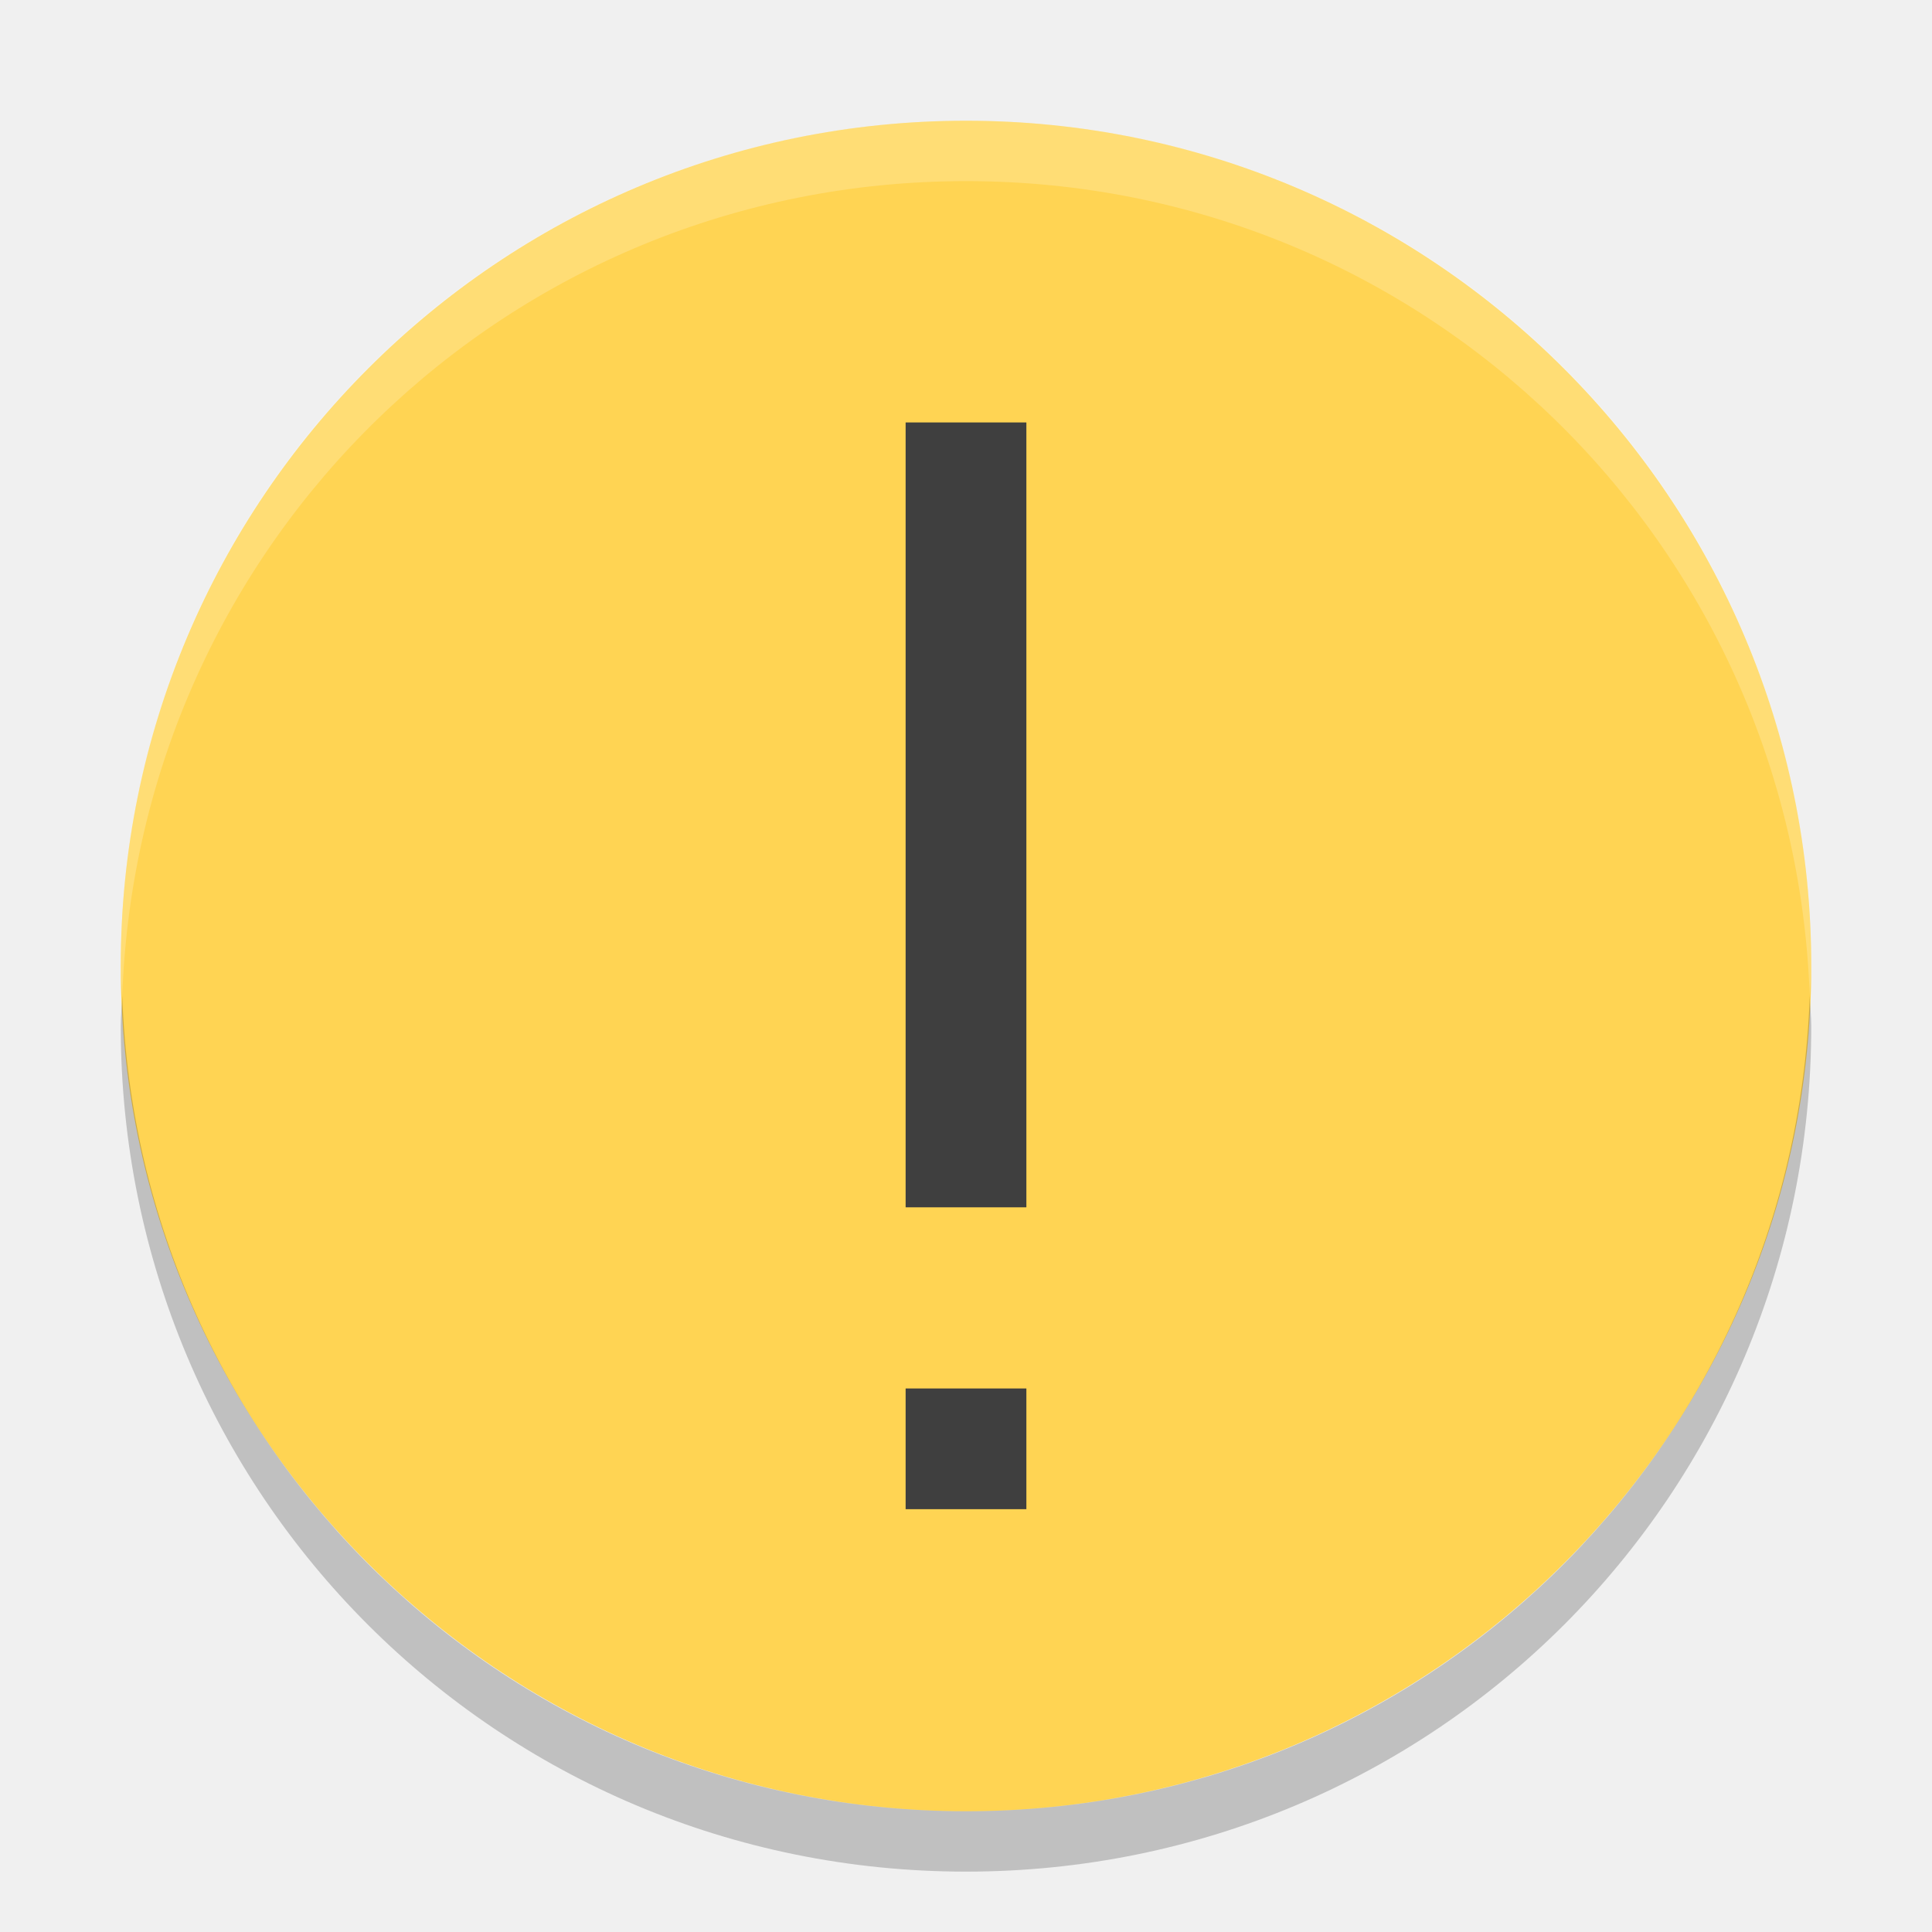
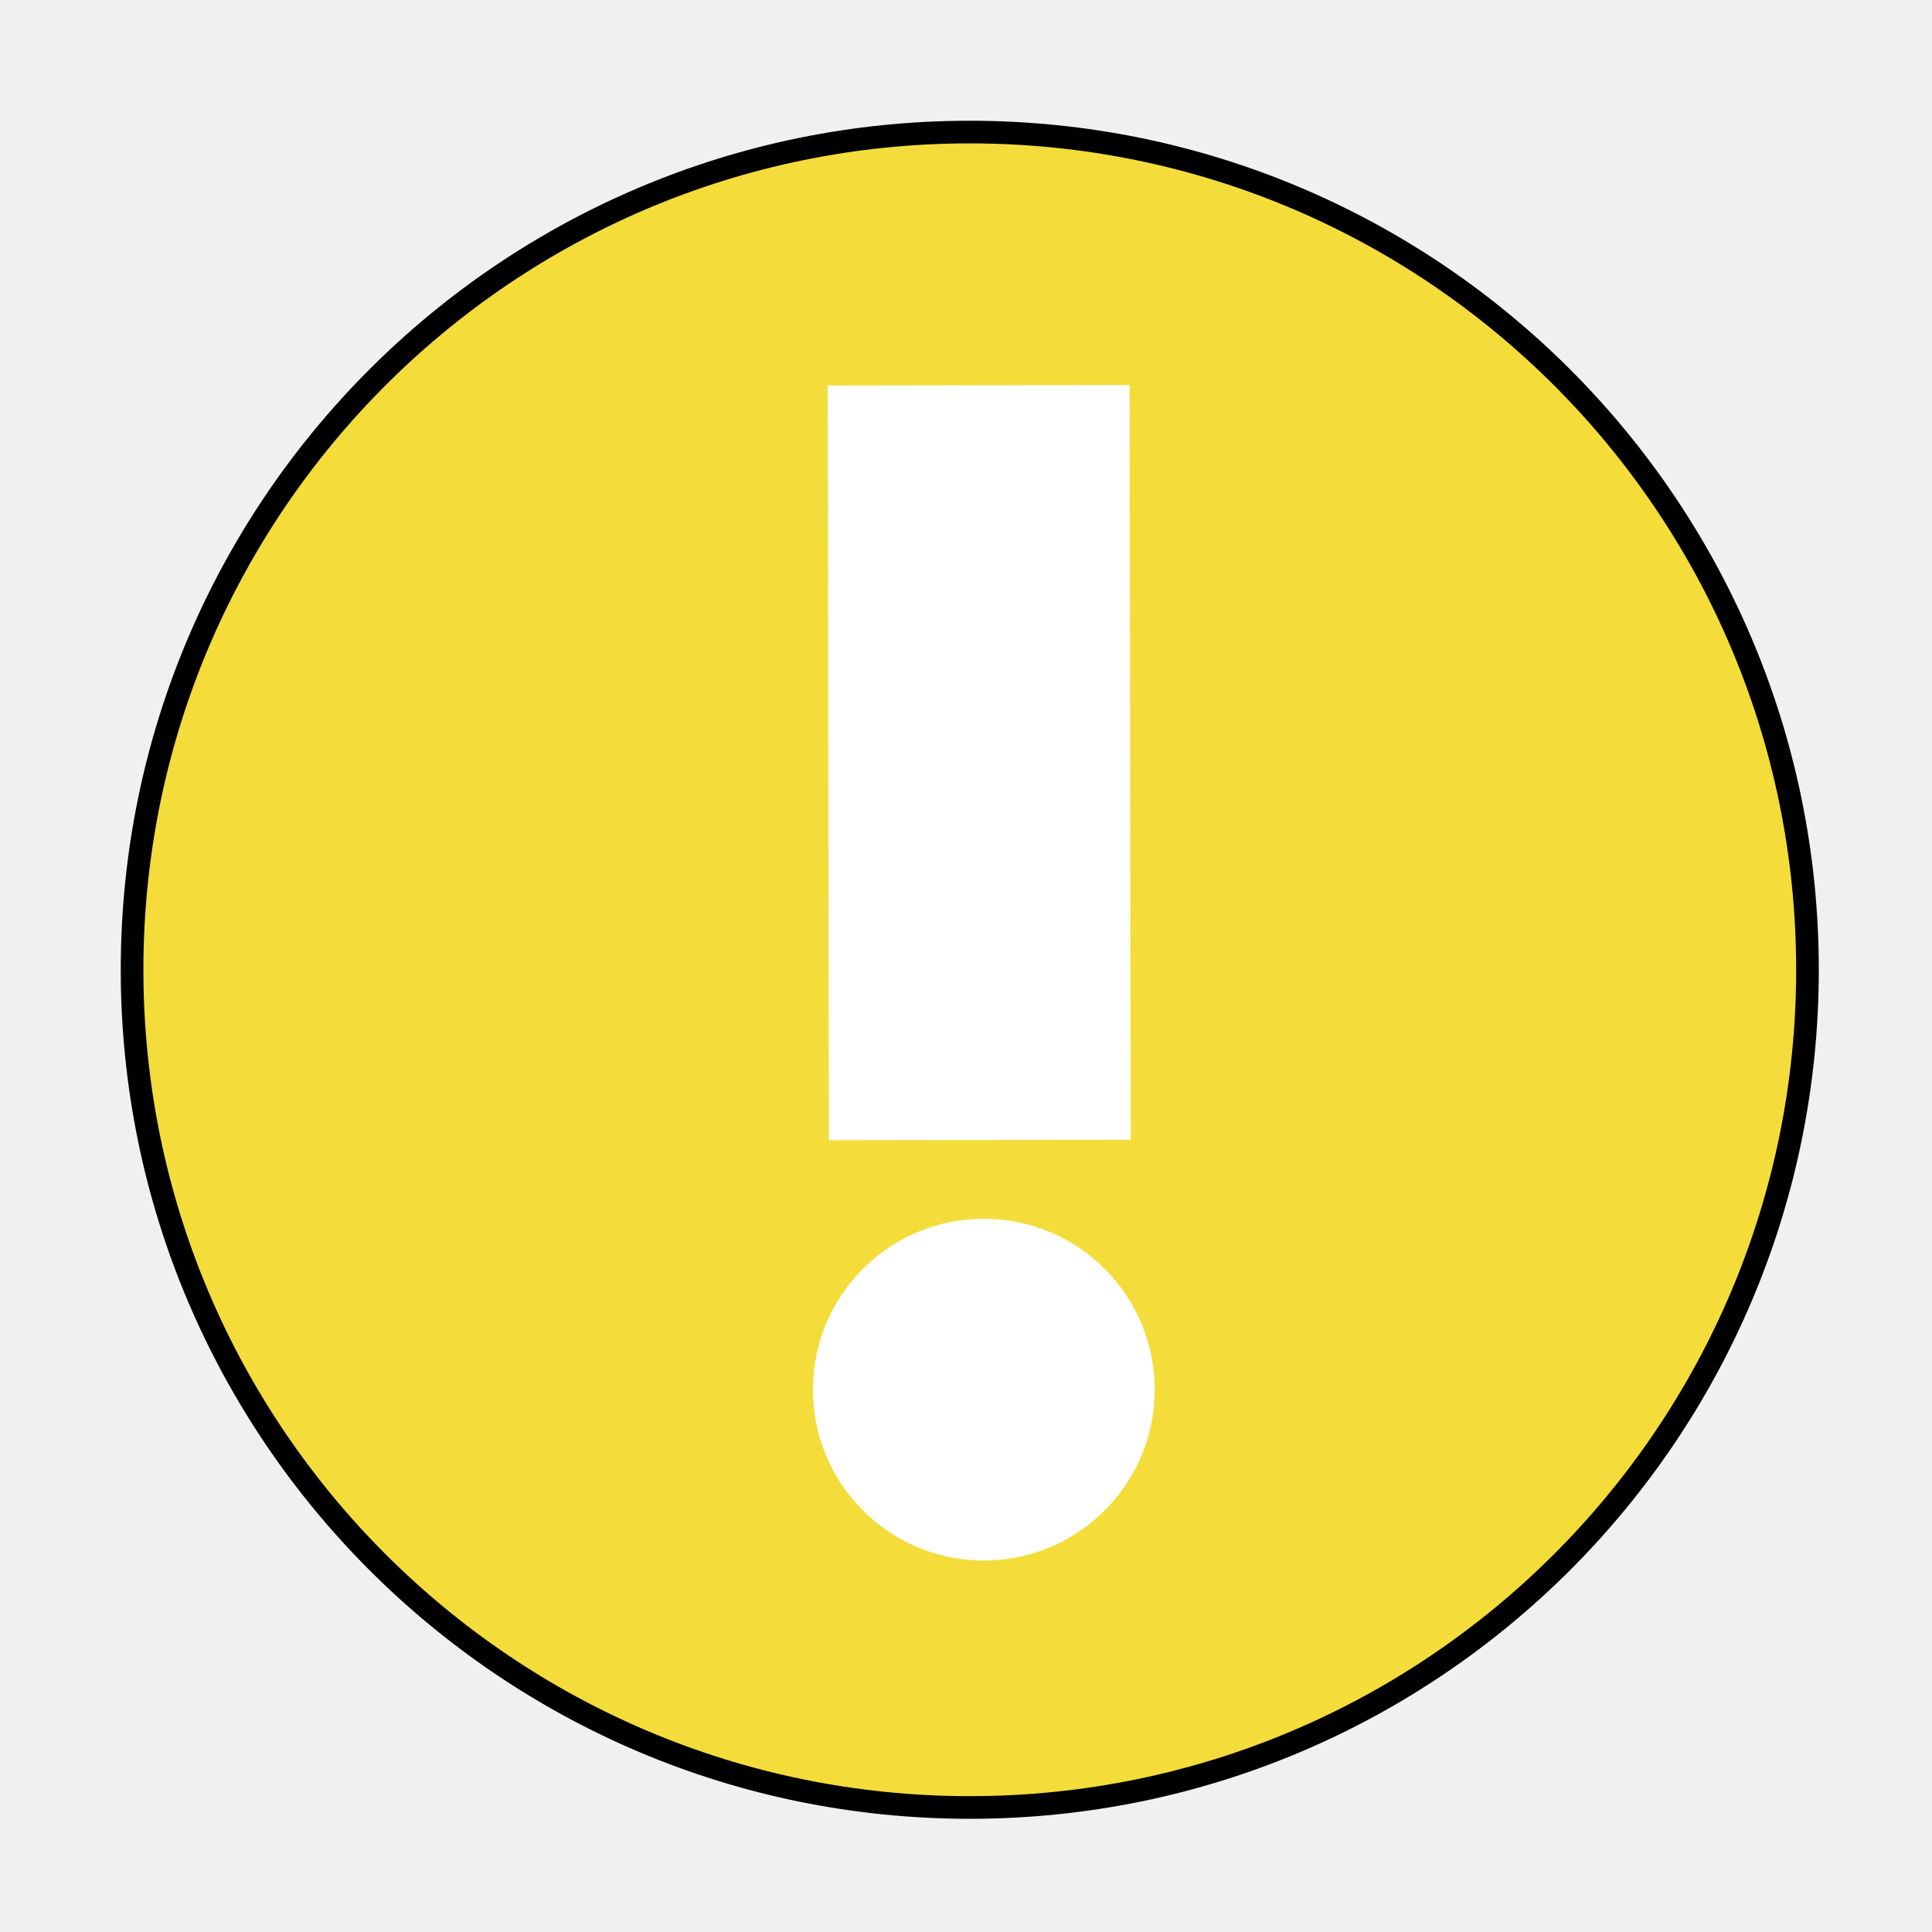
- <svg xmlns="http://www.w3.org/2000/svg" width="32" height="32" version="1">
-   <rect fill="#ffd453" width="28" height="28" x="-30" y="-30" rx="14" ry="14" transform="matrix(0,-1,-1,0,0,0)" />
-   <g transform="matrix(1 0 0 1.3846 -530 498.53)">
-     <path fill="#3f3f3f" class="error" d="m545-355h2v9.389h-2zm0 11.556h2v1.444h-2z" />
+ <svg xmlns="http://www.w3.org/2000/svg" width="512" height="512" viewBox="0 0 135.467 135.467" version="1.1" id="svg8">
+   <defs id="defs2">
+     <marker style="overflow:visible" id="Arrow1Lstart" refX="0" refY="0" orient="auto">
+       <path transform="matrix(0.8,0,0,0.8,10,0)" style="fill-rule:evenodd;stroke:#000000;stroke-width:1pt" d="M 0,0 5,-5 -12.5,0 5,5 Z" id="path951" />
+     </marker>
+   </defs>
+   <g id="layer1">
+     <g id="g851" transform="matrix(0.90576,0,0,0.90576,6.749879,6.511859)" style="stroke-width:1.104">
+       <g id="g1225" transform="matrix(0.9803921,0,0,0.9803921,-31.09854,-96.46102)" style="stroke-width:1.788;stroke-miterlimit:4;stroke-dasharray:none">
+         <circle style="fill:#f4dc3a;fill-opacity:1;stroke:#000000;stroke-width:1.788;stroke-miterlimit:4;stroke-dasharray:none;stroke-opacity:1" id="path833" cx="100.694" cy="167.631" r="66.146" />
+       </g>
+       <g id="g874" transform="rotate(0.5089465,396.7976,319.9927)" style="stroke-width:1.104">
+         <ellipse style="fill:#ffffff;fill-opacity:1;stroke-width:0.876;stroke-linecap:round;stroke-miterlimit:4;stroke-dasharray:none" id="path1091" cx="66.77" cy="103.311" rx="13.229" ry="13.229" />
+         <g aria-label="!" id="text865" style="font-style:normal;font-weight:normal;font-size:136.481px;line-height:1.25;font-family:sans-serif;fill:#ffffff;fill-opacity:1;stroke:none;stroke-width:0.322" transform="matrix(1,0,0,0.8234789,-27.4707,11.13888)">
+           <path d="m 81.466,17.669 23.368,-0.295 0.213,24.83 0.395,46.112 -23.368,0.295 -0.395,-46.112 z" style="font-style:normal;font-variant:normal;font-weight:bold;font-stretch:normal;font-size:136.481px;font-family:Helvetica;-inkscape-font-specification:'Helvetica Bold';fill:#ffffff;stroke-width:0.322" id="path867" />
+         </g>
+       </g>
+     </g>
  </g>
-   <path fill="#fff" opacity=".2" d="m16 2c-7.756 0-14 6.244-14 14 0 0.169 0.019 0.333 0.025 0.5 0.264-7.521 6.387-13.5 13.975-13.5 7.587 0 13.711 5.979 13.975 13.5 0.005-0.167 0.025-0.331 0.025-0.5 0-7.756-6.244-14-14-14z" />
-   <path opacity=".2" d="m2.025 16.5c-0.006 0.167-0.025 0.331-0.025 0.5 0 7.756 6.244 14 14 14s14-6.244 14-14c0-0.169-0.02-0.333-0.025-0.5-0.264 7.521-6.388 13.5-13.975 13.5-7.587 0-13.711-5.979-13.975-13.5z" />
</svg>
